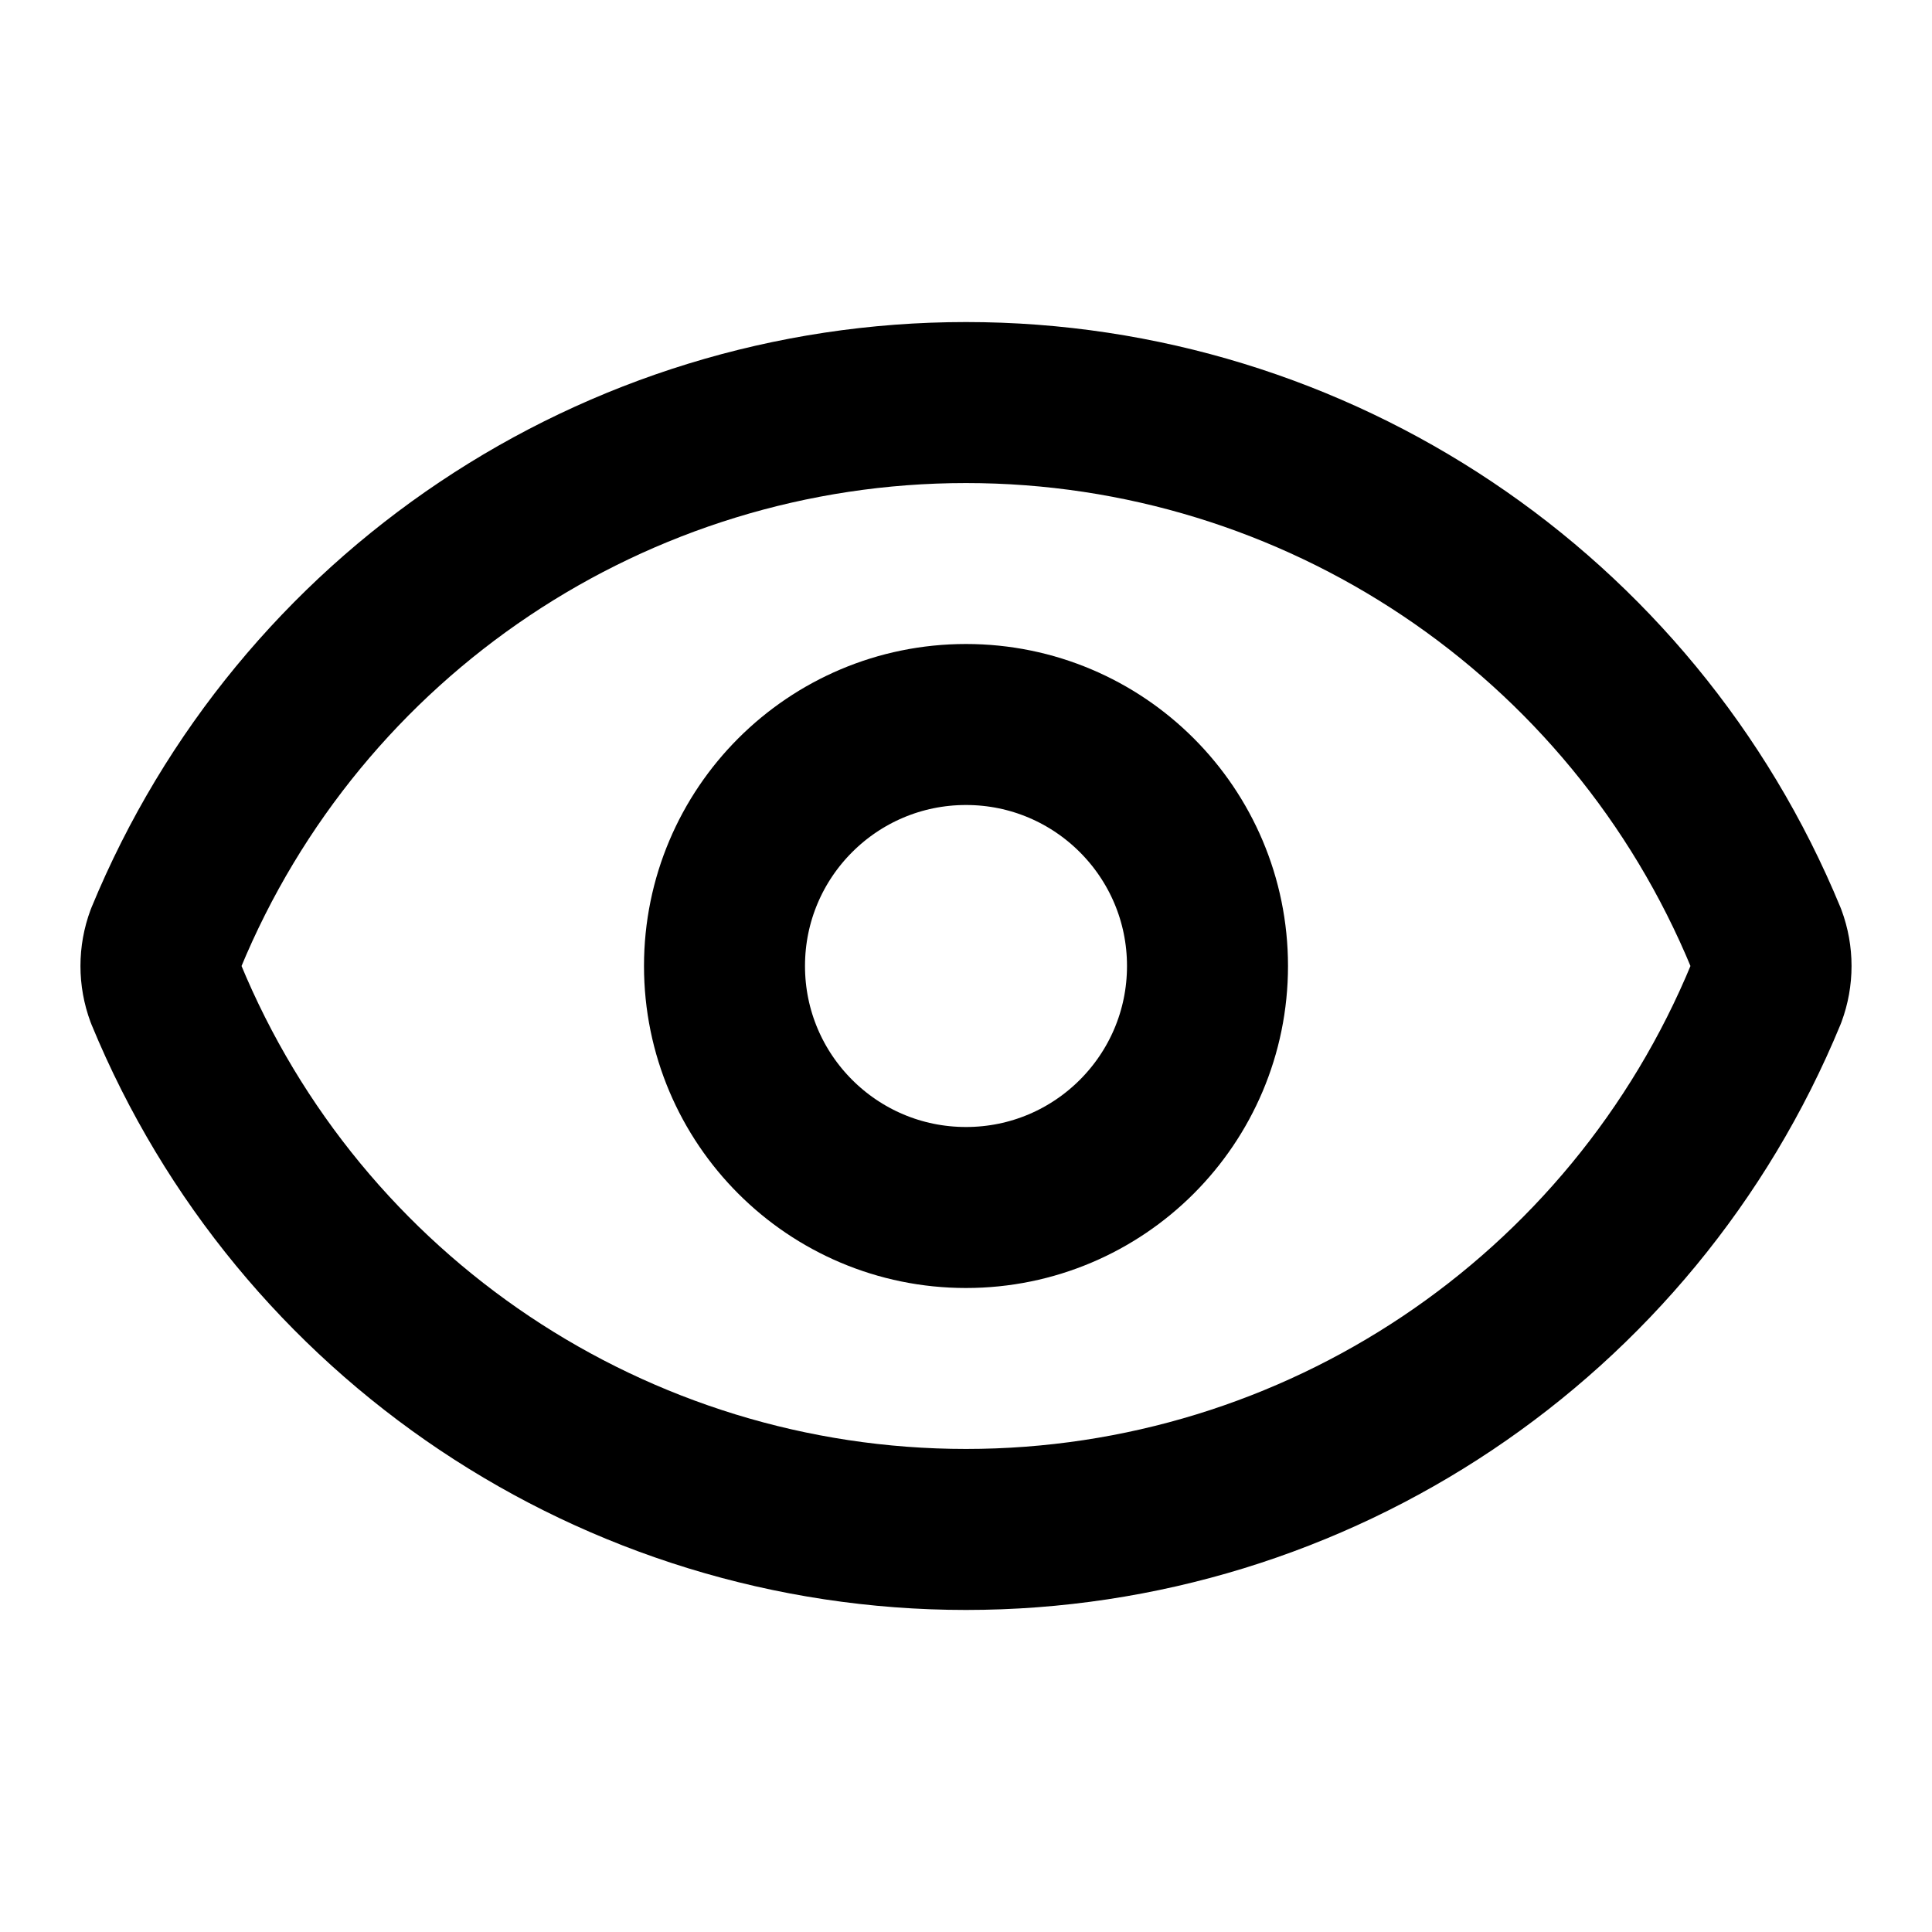
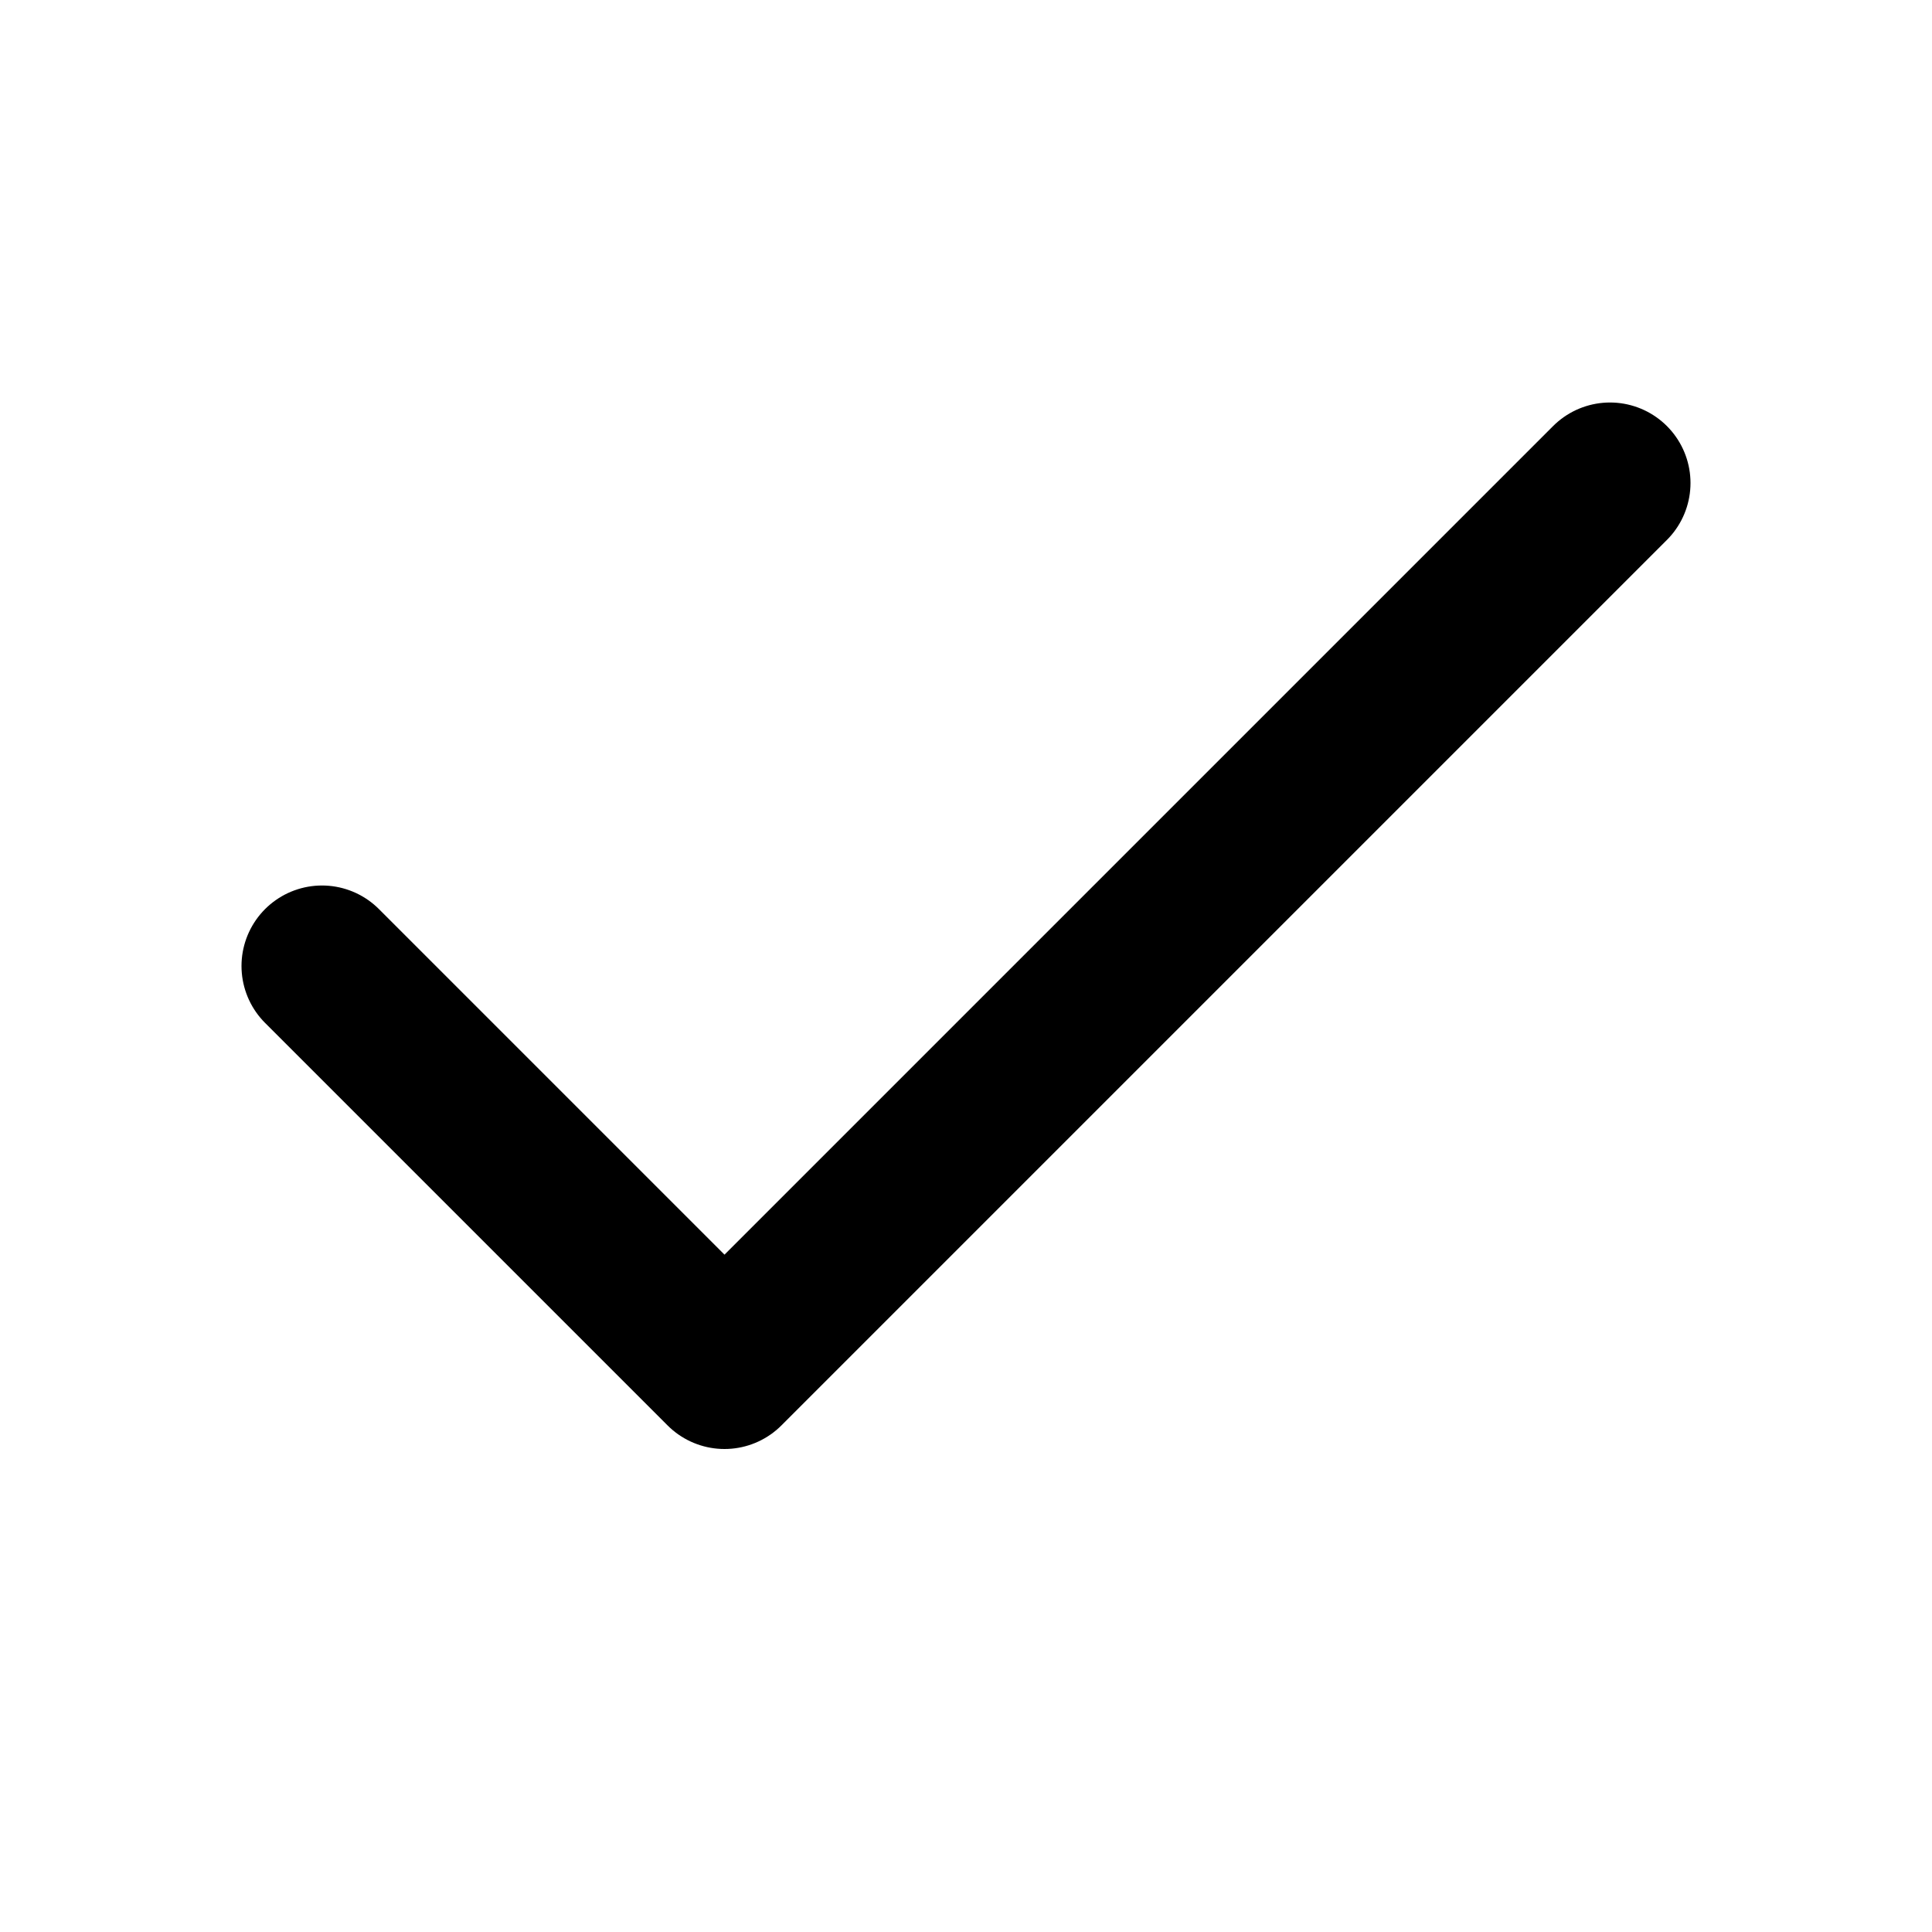
- <svg xmlns="http://www.w3.org/2000/svg" class="lucide lucide-eye" width="24" height="24" viewBox="0 0 24 24" fill="none" stroke="currentColor" stroke-width="2" stroke-linecap="round" stroke-linejoin="round">
-   <path d="M2.062 12.348a1 1 0 0 1 0-.696 10.75 10.75 0 0 1 19.876 0 1 1 0 0 1 0 .696 10.75 10.75 0 0 1-19.876 0" />
-   <circle cx="12" cy="12" r="3" />
+ <svg xmlns="http://www.w3.org/2000/svg" class="lucide lucide-check" width="24" height="24" viewBox="0 0 24 24" fill="none" stroke="currentColor" stroke-width="2" stroke-linecap="round" stroke-linejoin="round">
+   <path d="M20 6 9 17l-5-5" />
</svg>
